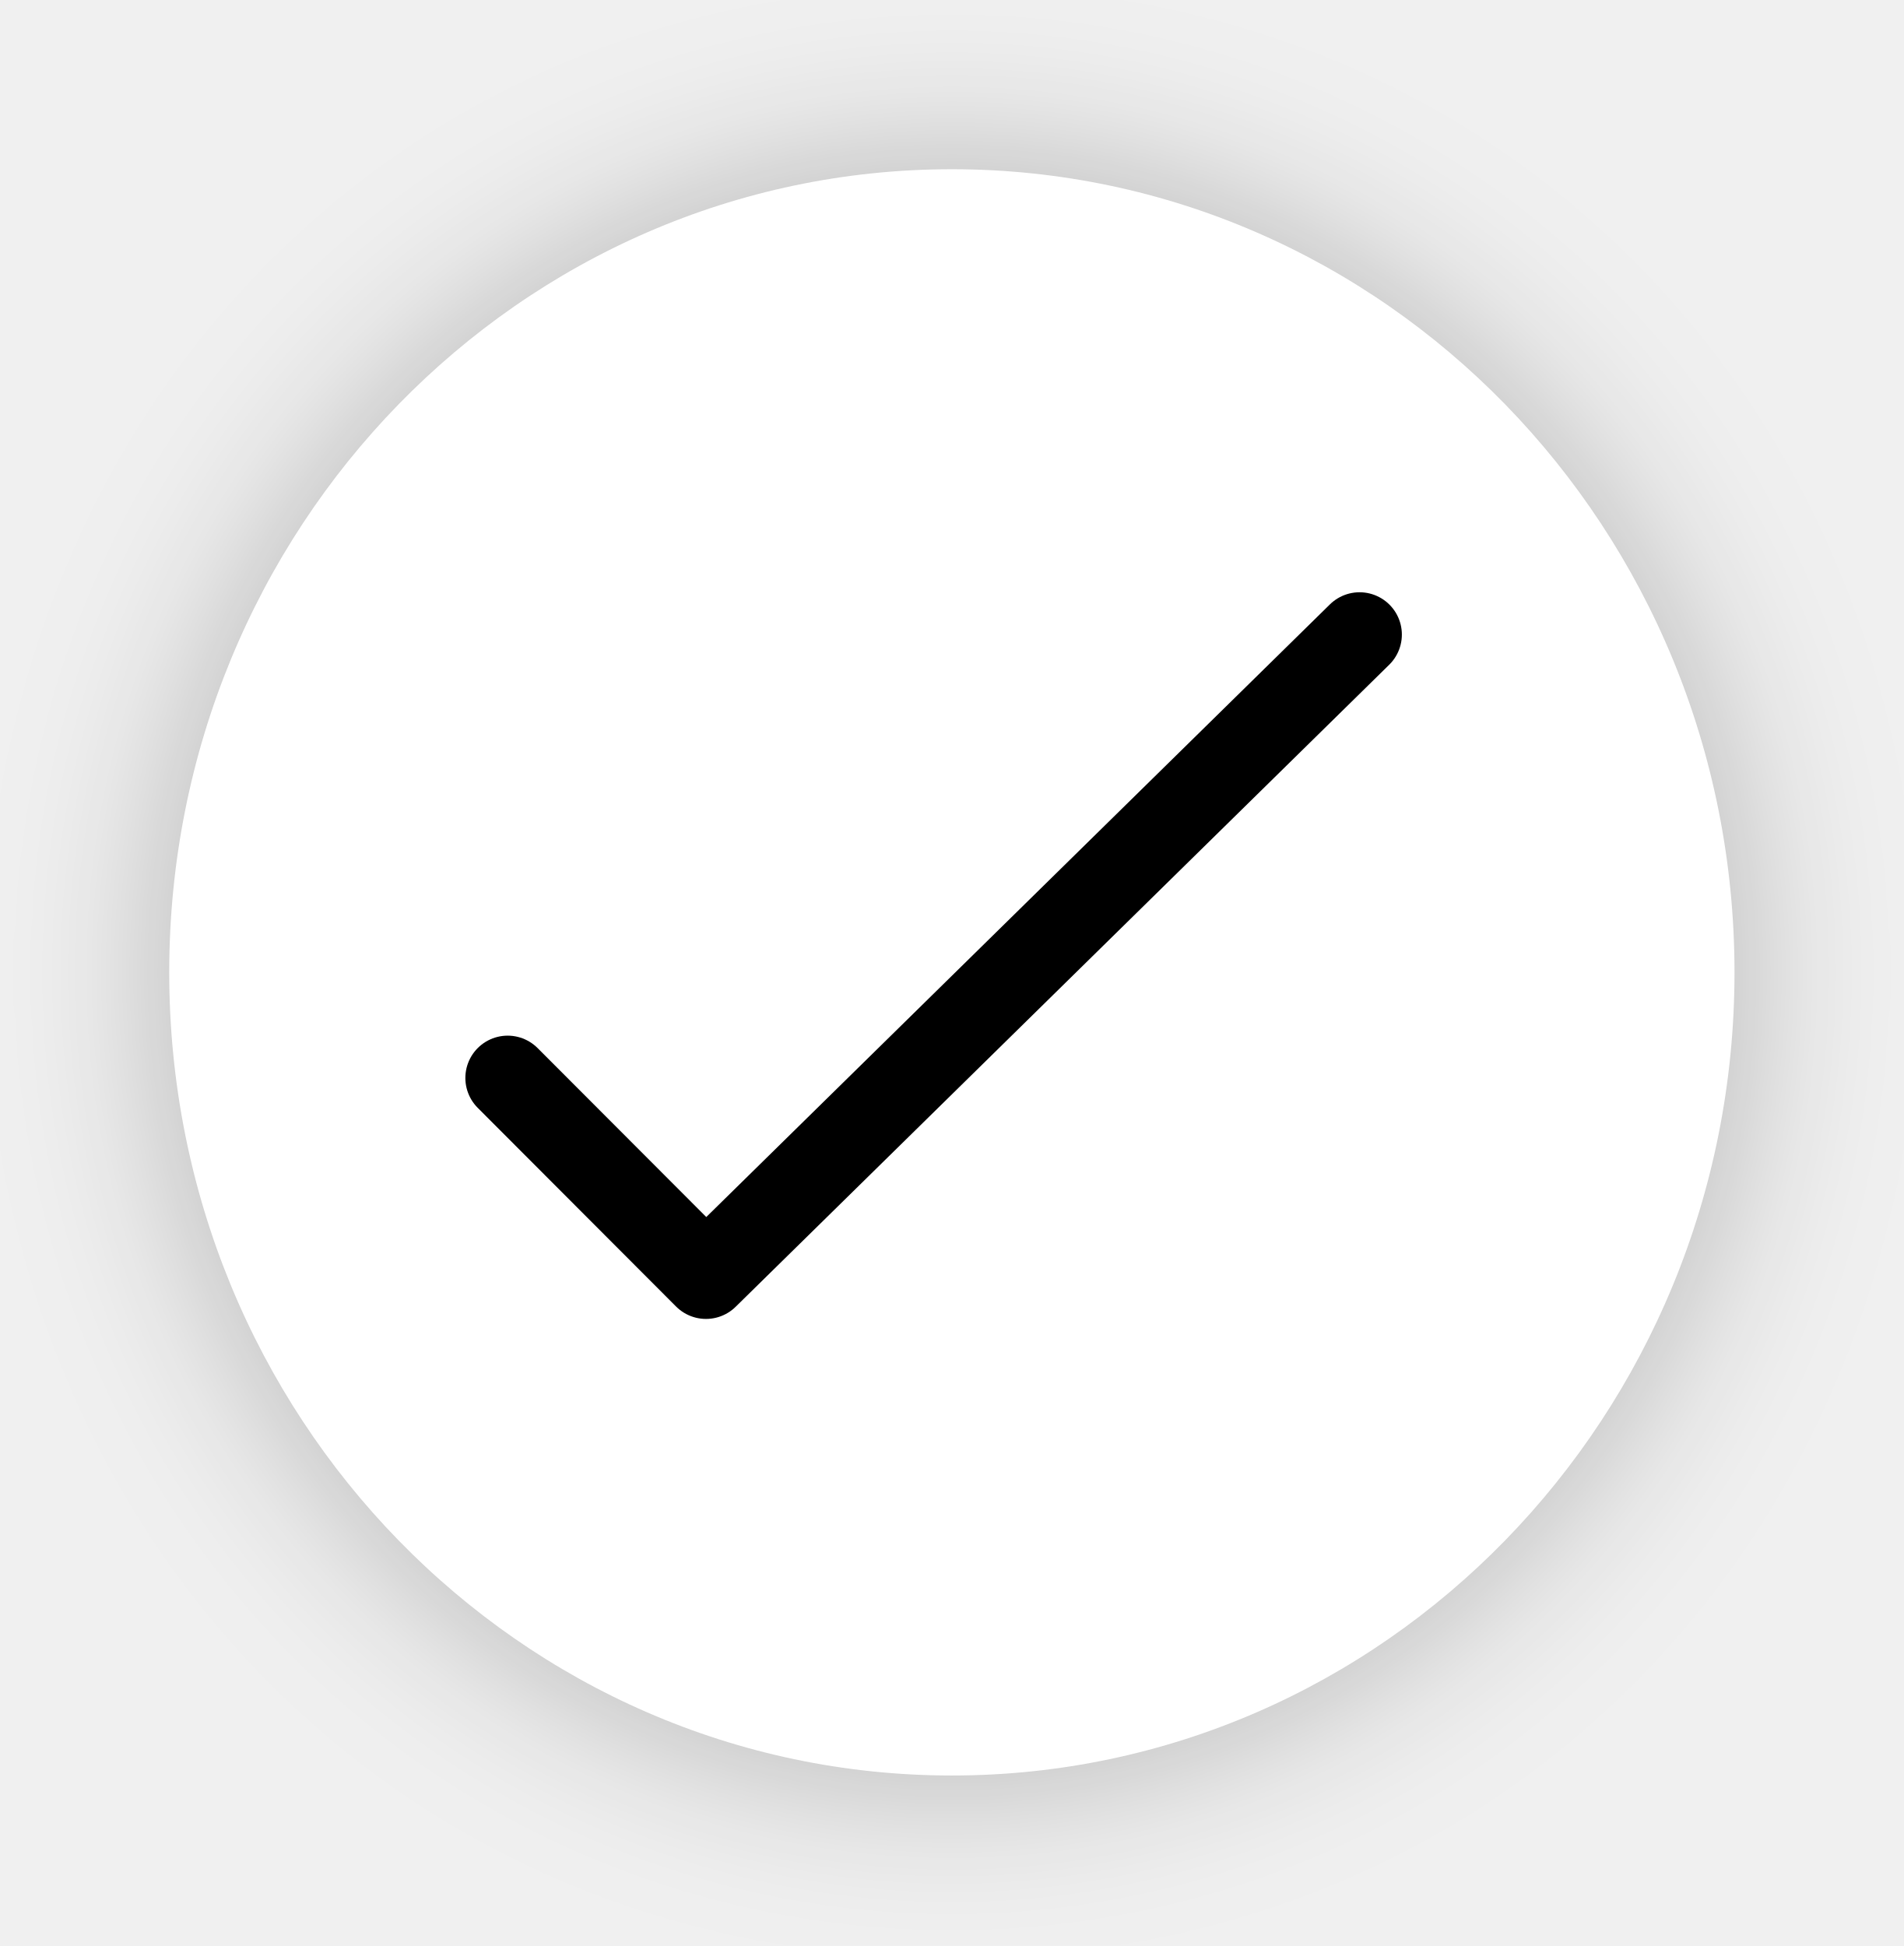
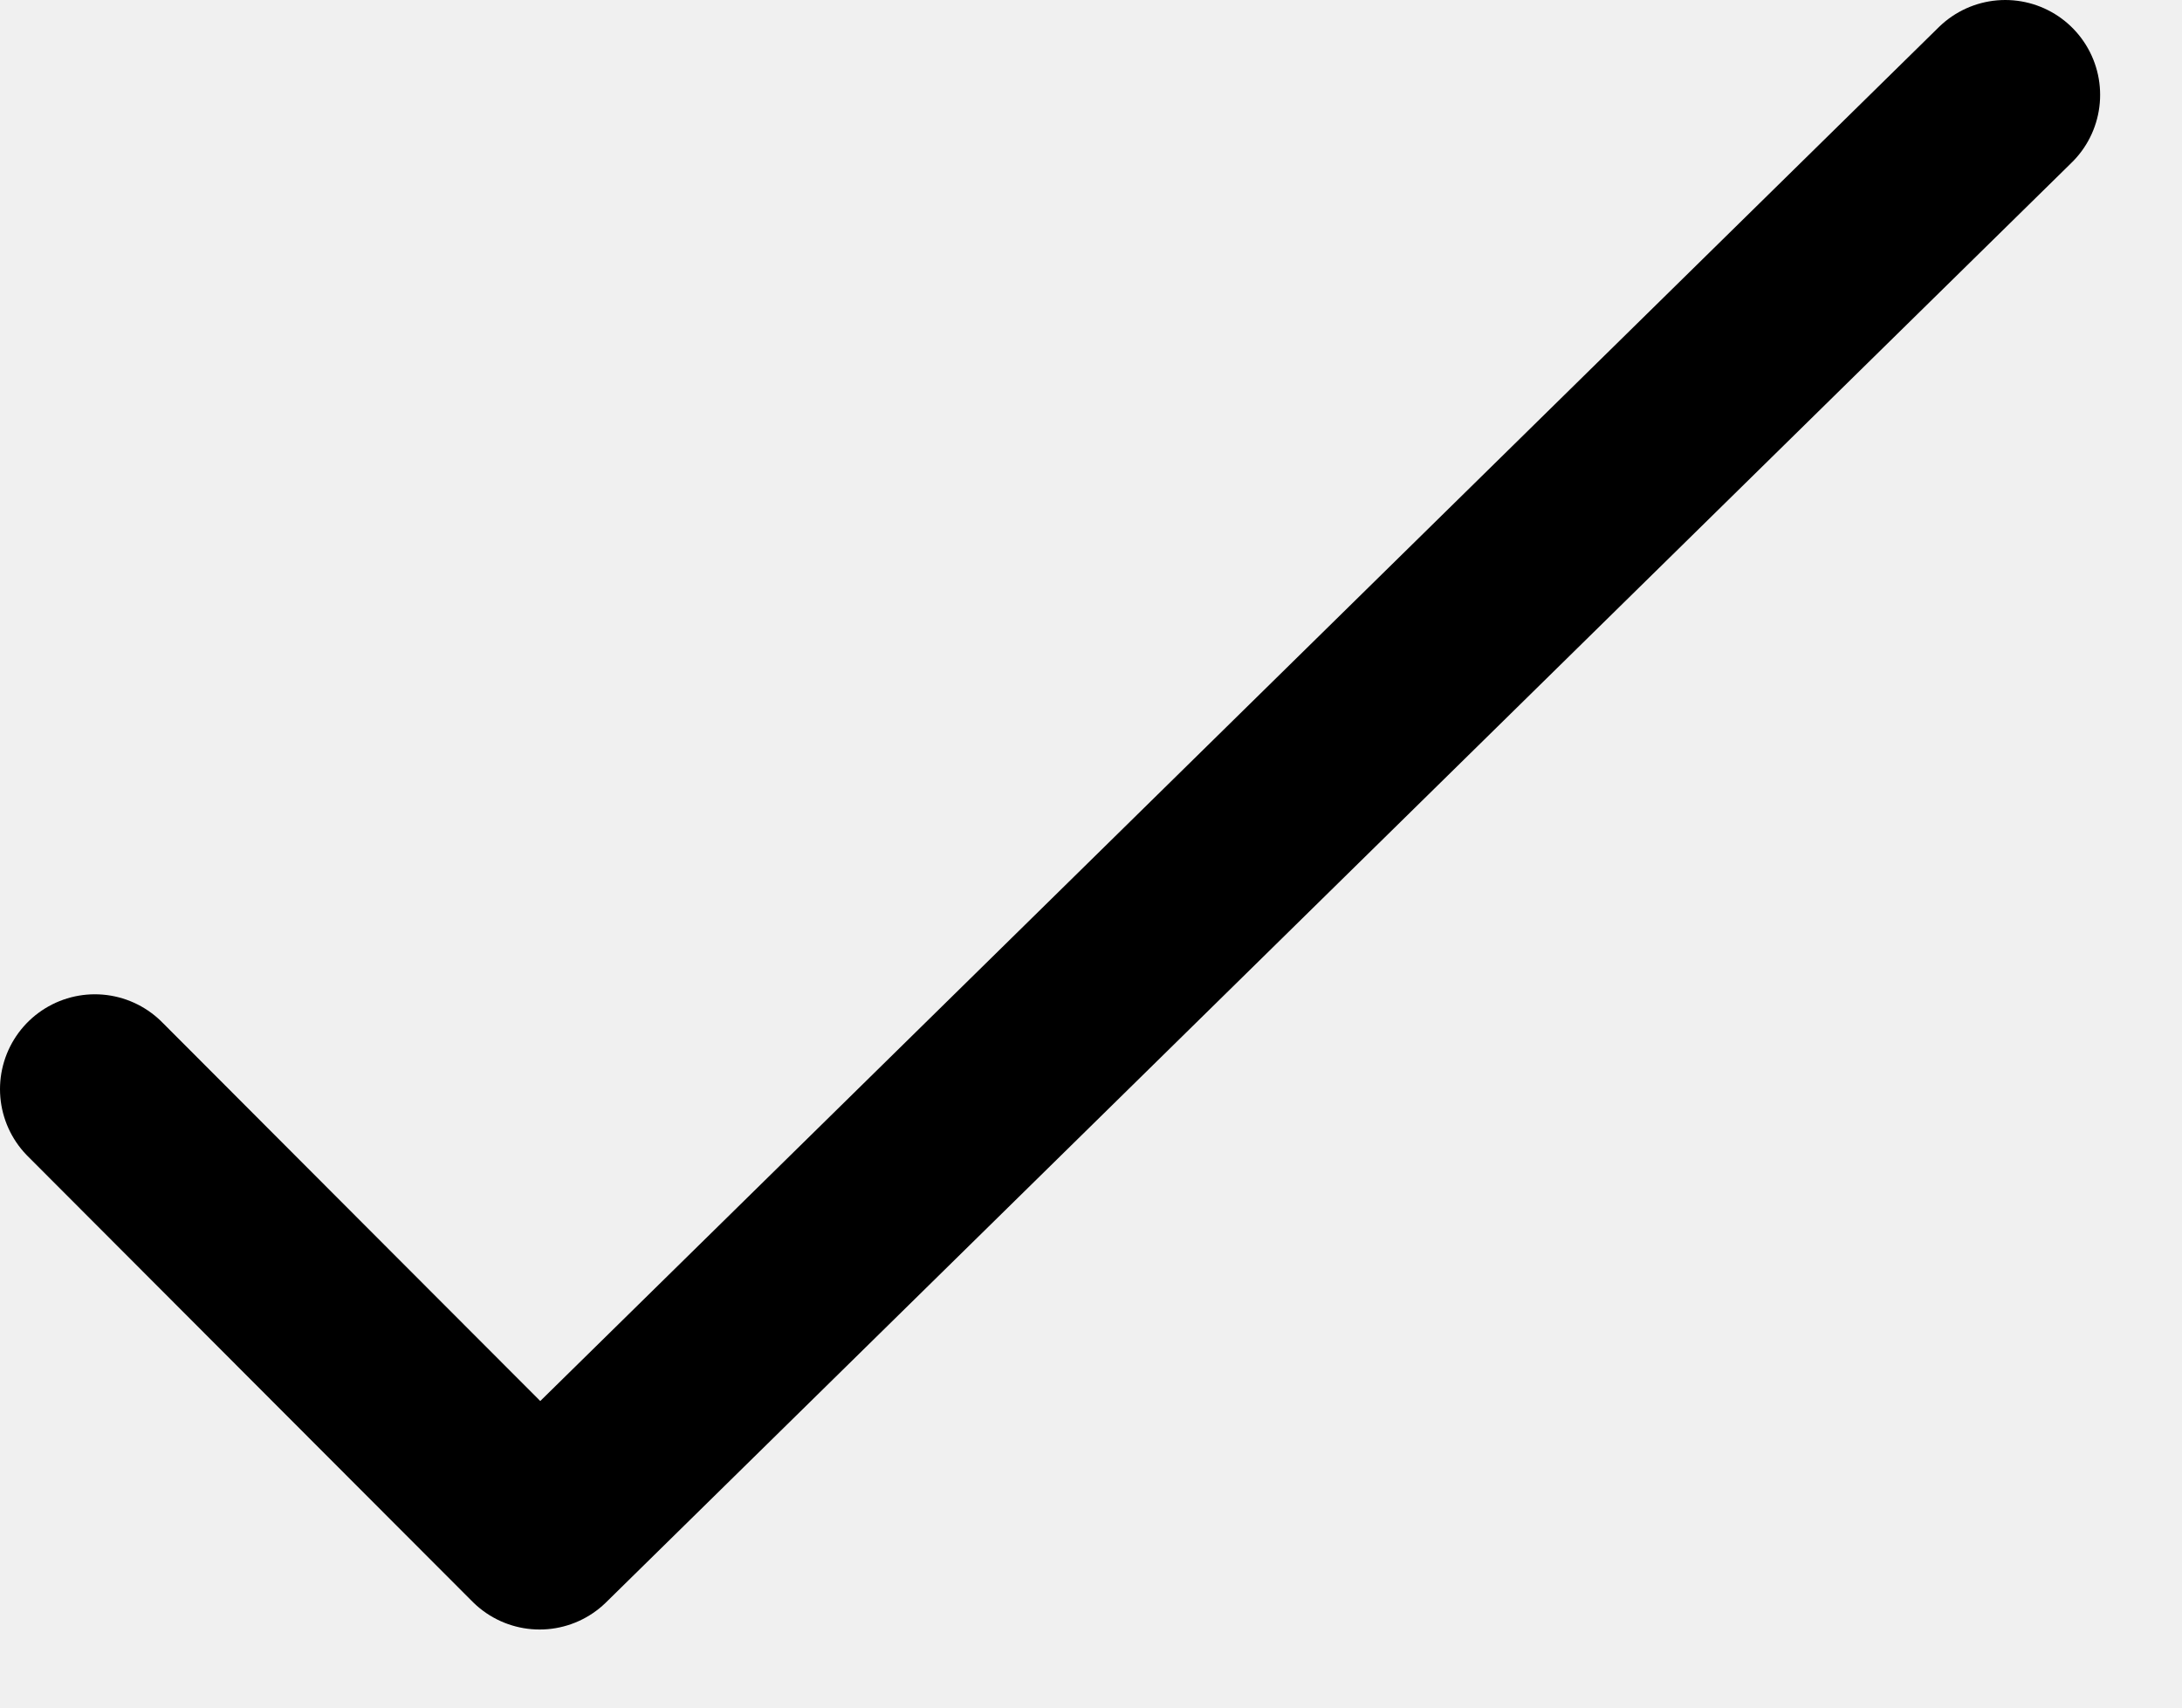
- <svg xmlns="http://www.w3.org/2000/svg" width="45" height="46" viewBox="0 0 45 46" fill="none">
-   <g filter="url(#filter0_d)">
-     <ellipse cx="22.5" cy="22.985" rx="18.5" ry="18.985" fill="white" />
-   </g>
-   <path d="M12 25.481C13.562 27.047 15.126 28.612 16.688 30.177C21.838 25.118 26.987 20.059 32.137 15" stroke="black" stroke-width="2" stroke-miterlimit="10" stroke-linecap="round" stroke-linejoin="round" />
-   <defs>
-     <filter id="filter0_d" x="0" y="0" width="45" height="45.969" filterUnits="userSpaceOnUse" color-interpolation-filters="sRGB">
-       <feFlood flood-opacity="0" result="BackgroundImageFix" />
-       <feColorMatrix in="SourceAlpha" type="matrix" values="0 0 0 0 0 0 0 0 0 0 0 0 0 0 0 0 0 0 127 0" />
-       <feOffset />
-       <feGaussianBlur stdDeviation="2" />
-       <feColorMatrix type="matrix" values="0 0 0 0 0 0 0 0 0 0 0 0 0 0 0 0 0 0 0.25 0" />
-       <feBlend mode="normal" in2="BackgroundImageFix" result="effect1_dropShadow" />
-       <feBlend mode="normal" in="SourceGraphic" in2="effect1_dropShadow" result="shape" />
-     </filter>
-   </defs>
+ <svg xmlns="http://www.w3.org/2000/svg" width="23" height="18" viewBox="0 0 23 18" fill="none">
+   <path d="M1 11.481C2.562 13.047 4.126 14.612 5.688 16.177C10.838 11.118 15.987 6.059 21.137 1" stroke="black" stroke-width="2" stroke-miterlimit="10" stroke-linecap="round" stroke-linejoin="round" />
</svg>
